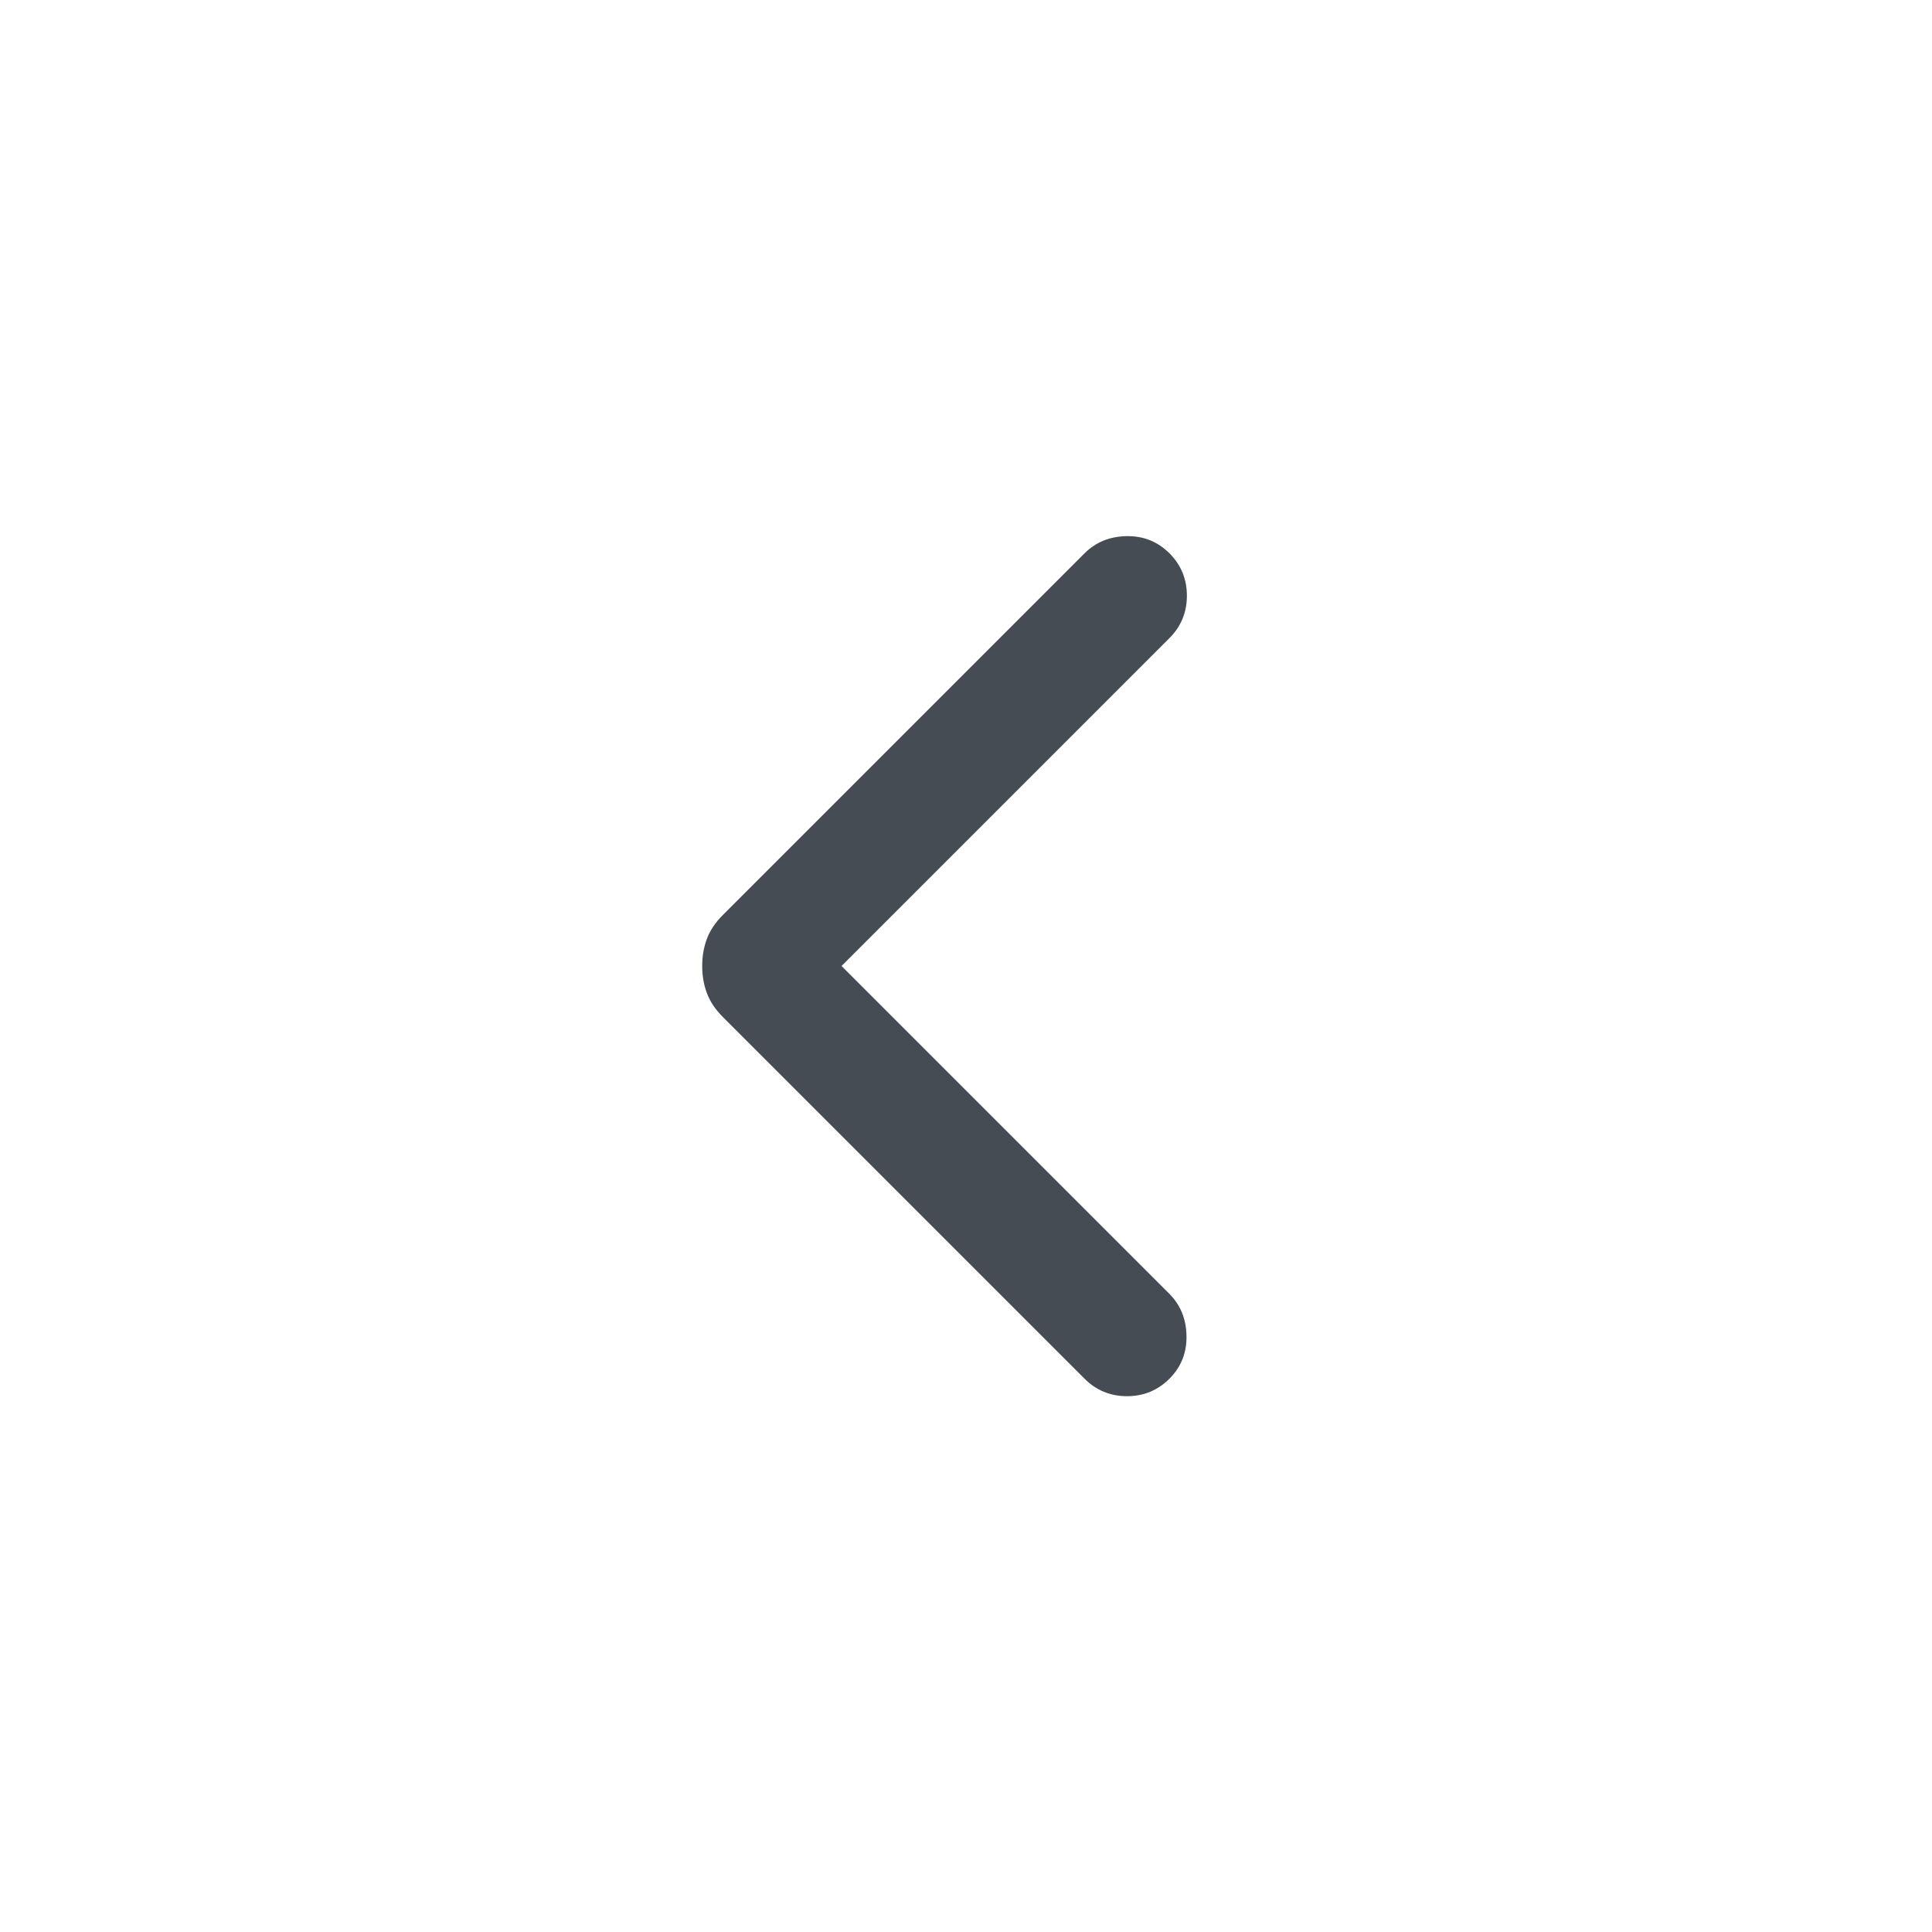
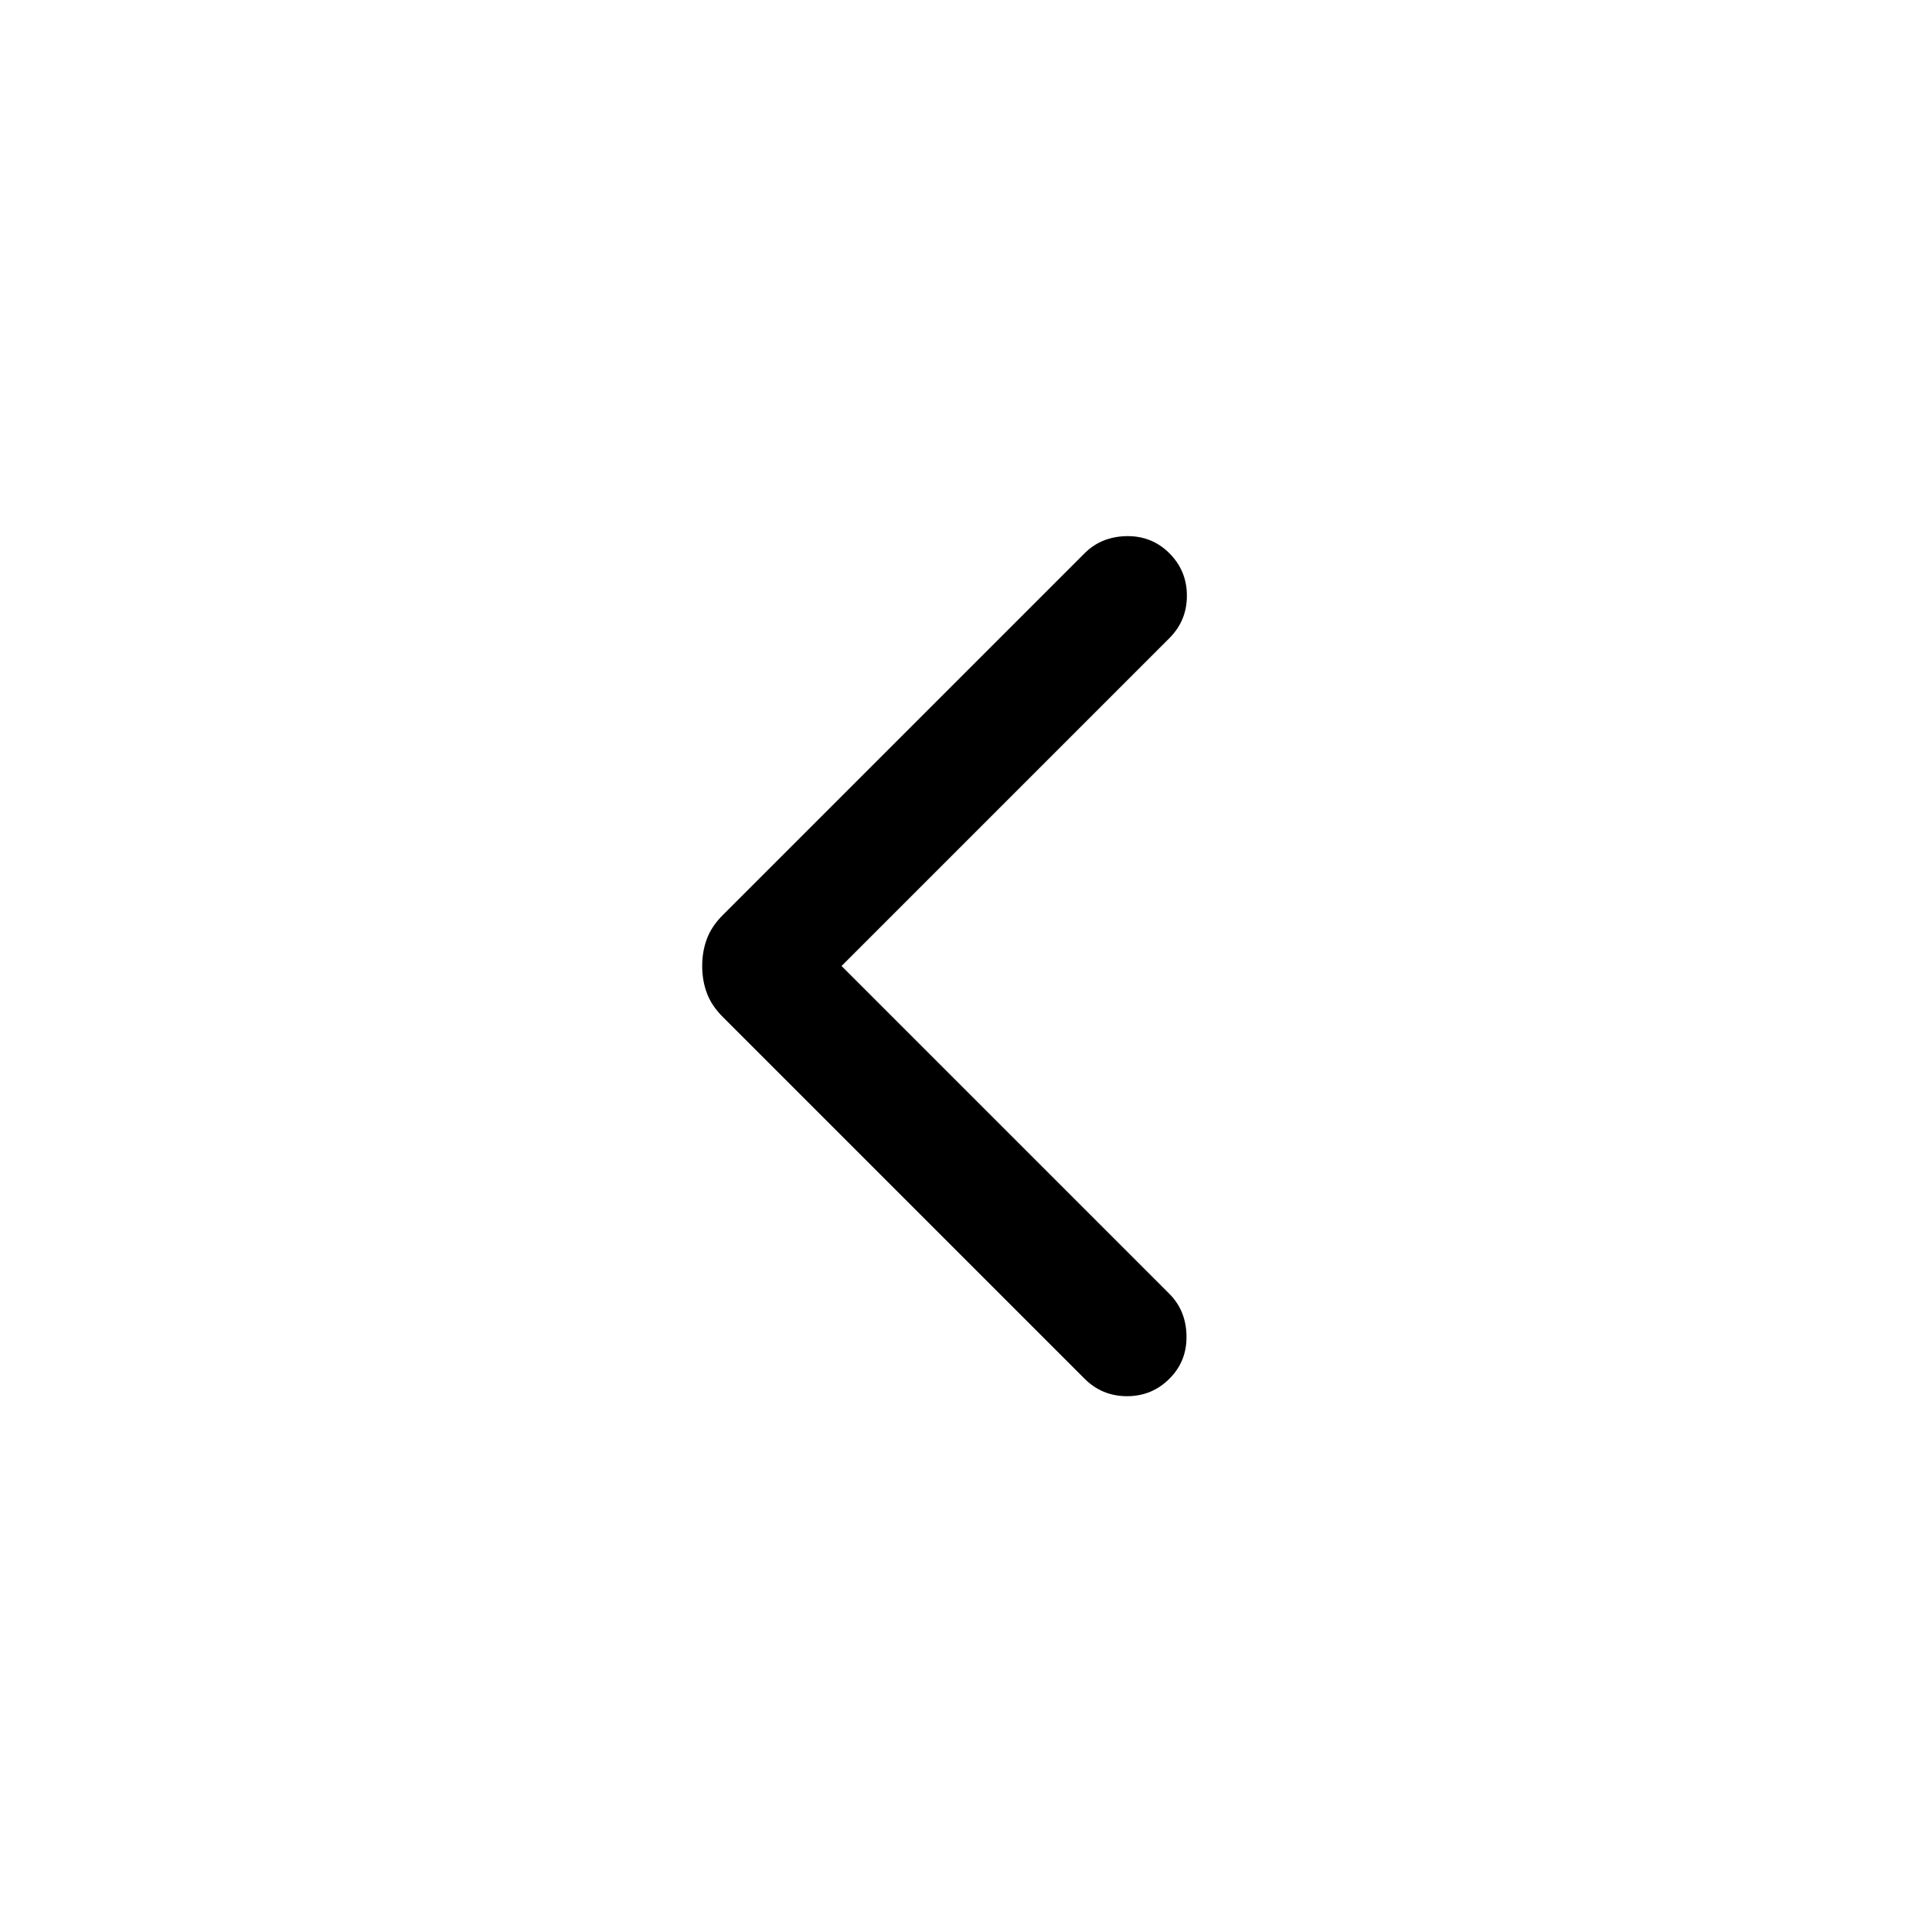
<svg xmlns="http://www.w3.org/2000/svg" viewBox="0 0 24 24" fill="none">
  <mask id="mask0_665_7490" style="mask-type:alpha" maskUnits="userSpaceOnUse" x="0" y="0" width="24" height="24">
    <rect width="24" height="24" fill="#D9D9D9" />
  </mask>
  <g mask="url(#mask0_665_7490)">
-     <path d="M10.454 12L14.527 16.073C14.665 16.212 14.736 16.386 14.739 16.595C14.743 16.805 14.672 16.982 14.527 17.127C14.382 17.272 14.206 17.344 14 17.344C13.794 17.344 13.618 17.272 13.473 17.127L8.979 12.633C8.885 12.539 8.819 12.44 8.781 12.336C8.742 12.233 8.723 12.12 8.723 12C8.723 11.88 8.742 11.767 8.781 11.664C8.819 11.56 8.885 11.461 8.979 11.367L13.473 6.873C13.611 6.735 13.786 6.664 13.995 6.66C14.205 6.657 14.382 6.728 14.527 6.873C14.672 7.018 14.744 7.194 14.744 7.4C14.744 7.606 14.672 7.782 14.527 7.927L10.454 12Z" fill="#464C53" />
+     <path d="M10.454 12L14.527 16.073C14.665 16.212 14.736 16.386 14.739 16.595C14.743 16.805 14.672 16.982 14.527 17.127C14.382 17.272 14.206 17.344 14 17.344C13.794 17.344 13.618 17.272 13.473 17.127L8.979 12.633C8.885 12.539 8.819 12.44 8.781 12.336C8.742 12.233 8.723 12.12 8.723 12C8.723 11.88 8.742 11.767 8.781 11.664C8.819 11.56 8.885 11.461 8.979 11.367L13.473 6.873C13.611 6.735 13.786 6.664 13.995 6.66C14.205 6.657 14.382 6.728 14.527 6.873C14.672 7.018 14.744 7.194 14.744 7.4C14.744 7.606 14.672 7.782 14.527 7.927L10.454 12Z" fill="currentColor" />
  </g>
</svg>
